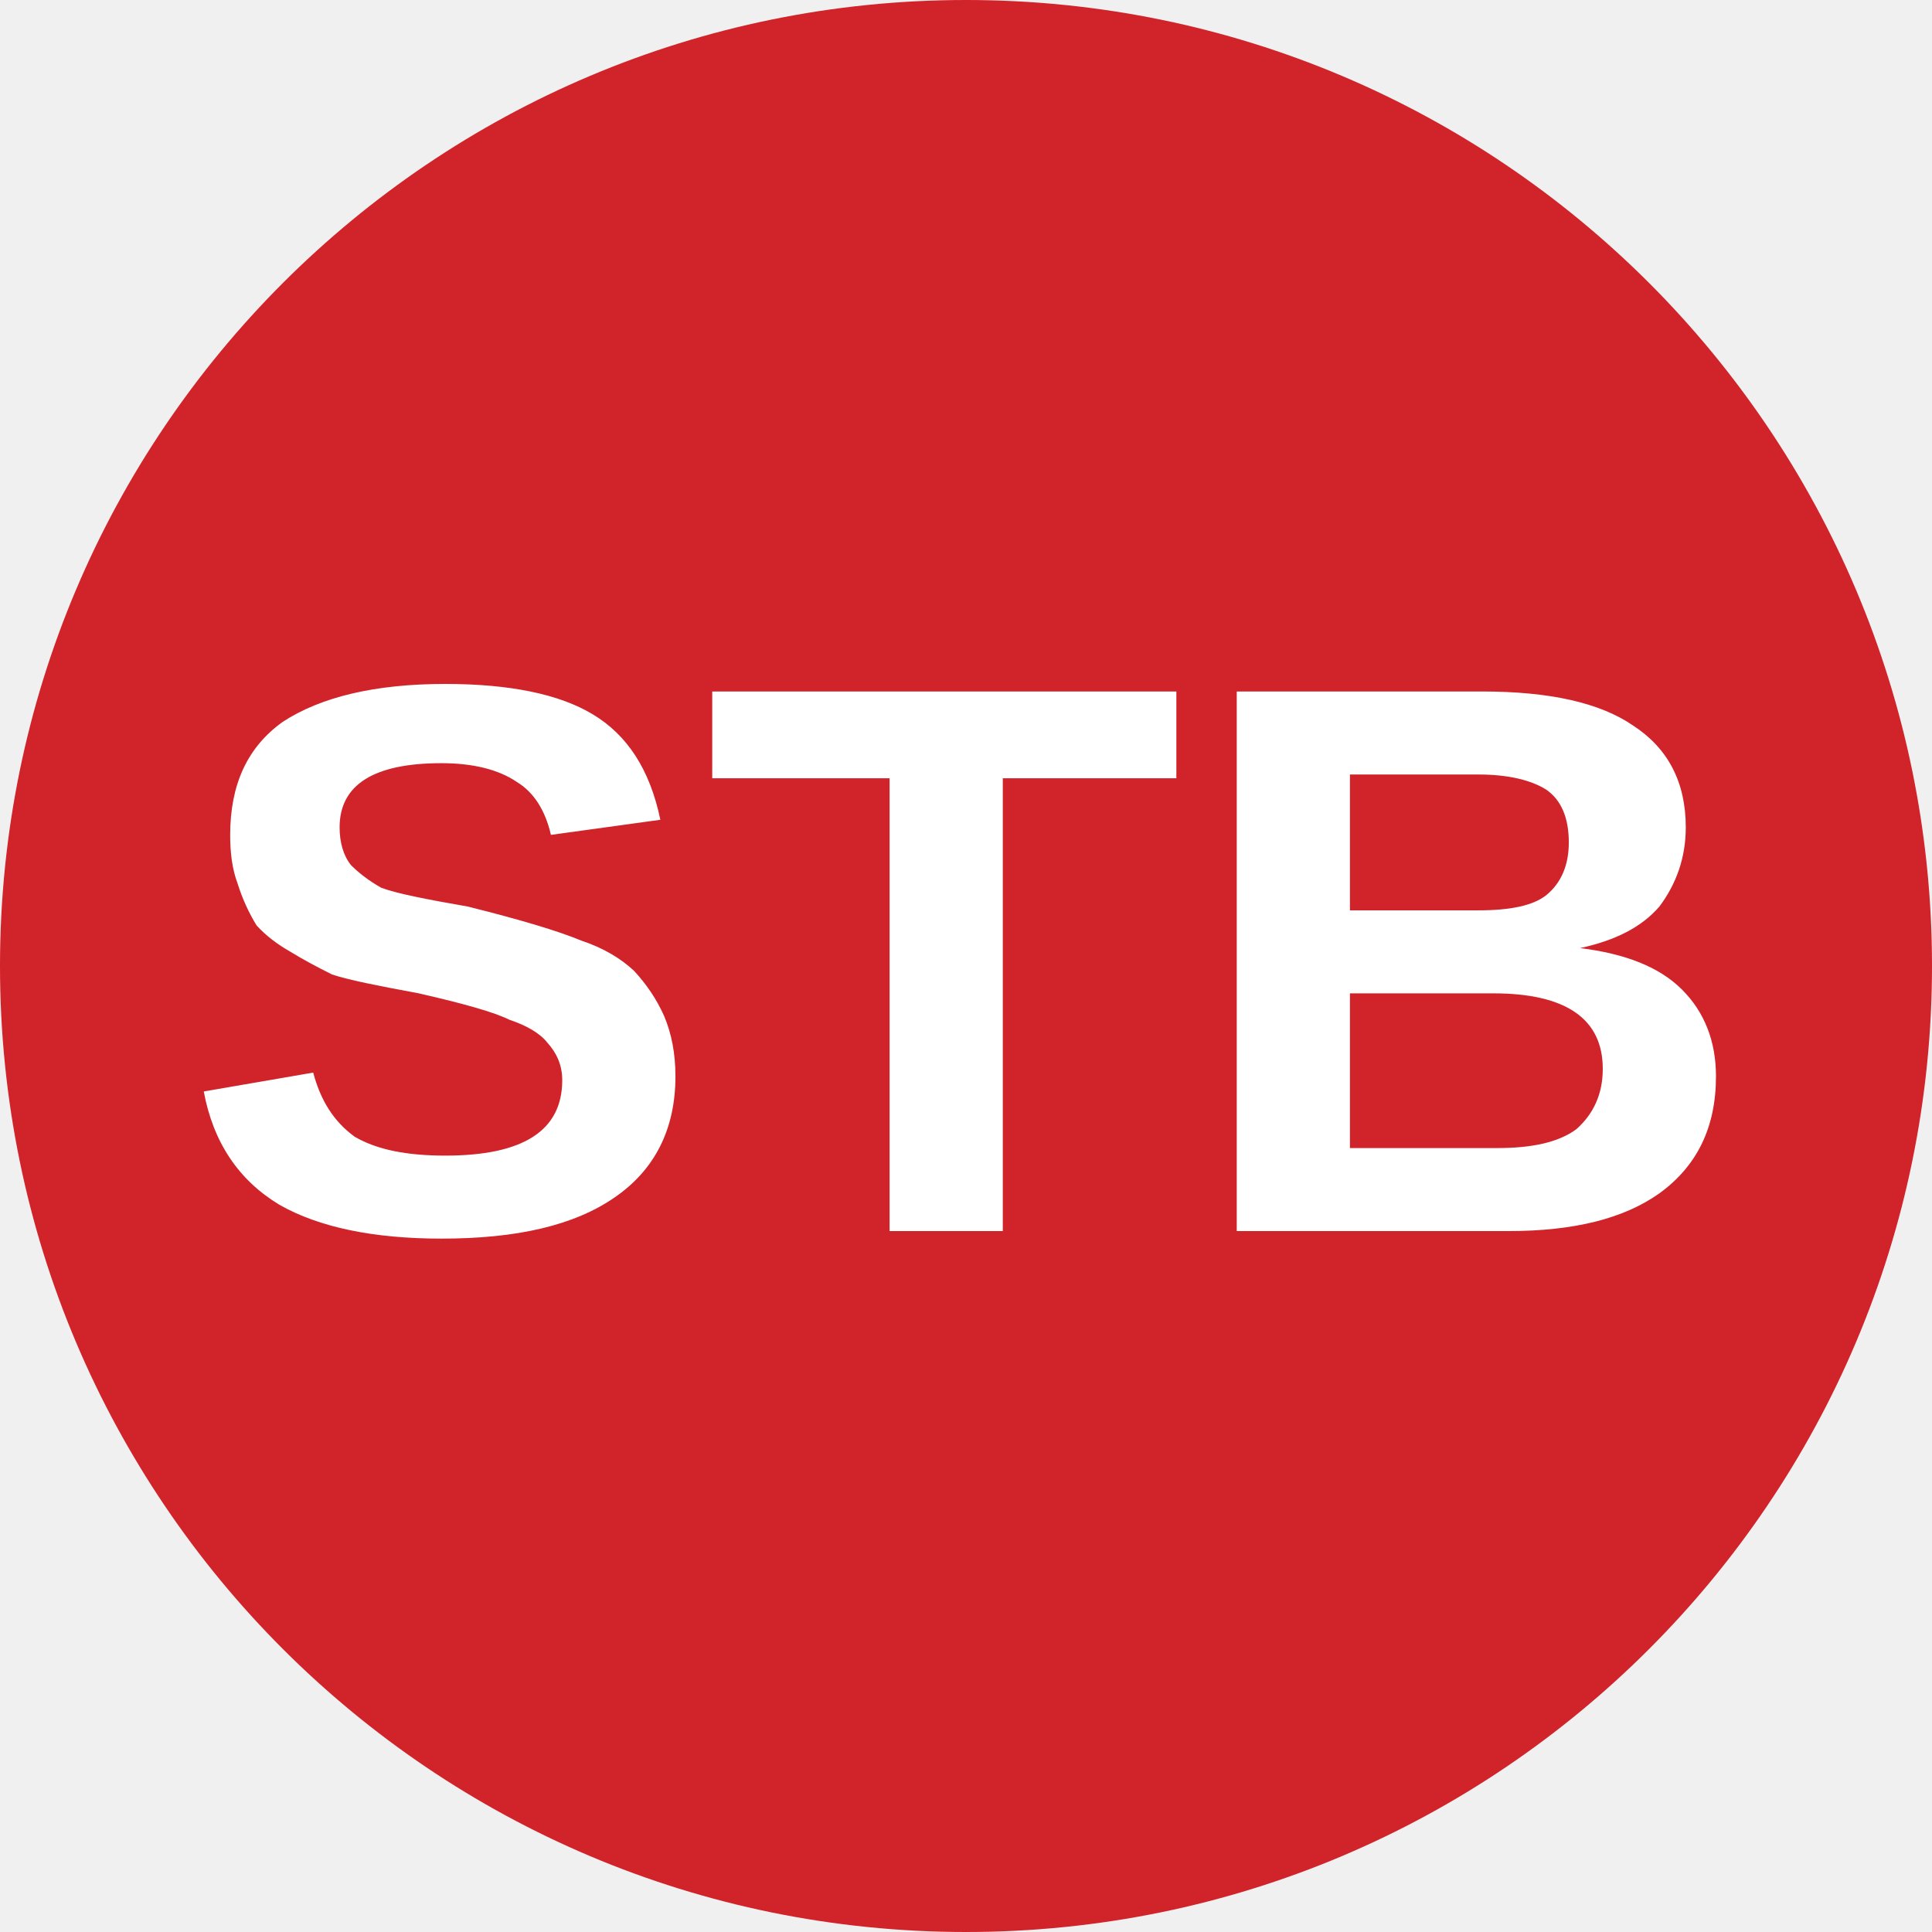
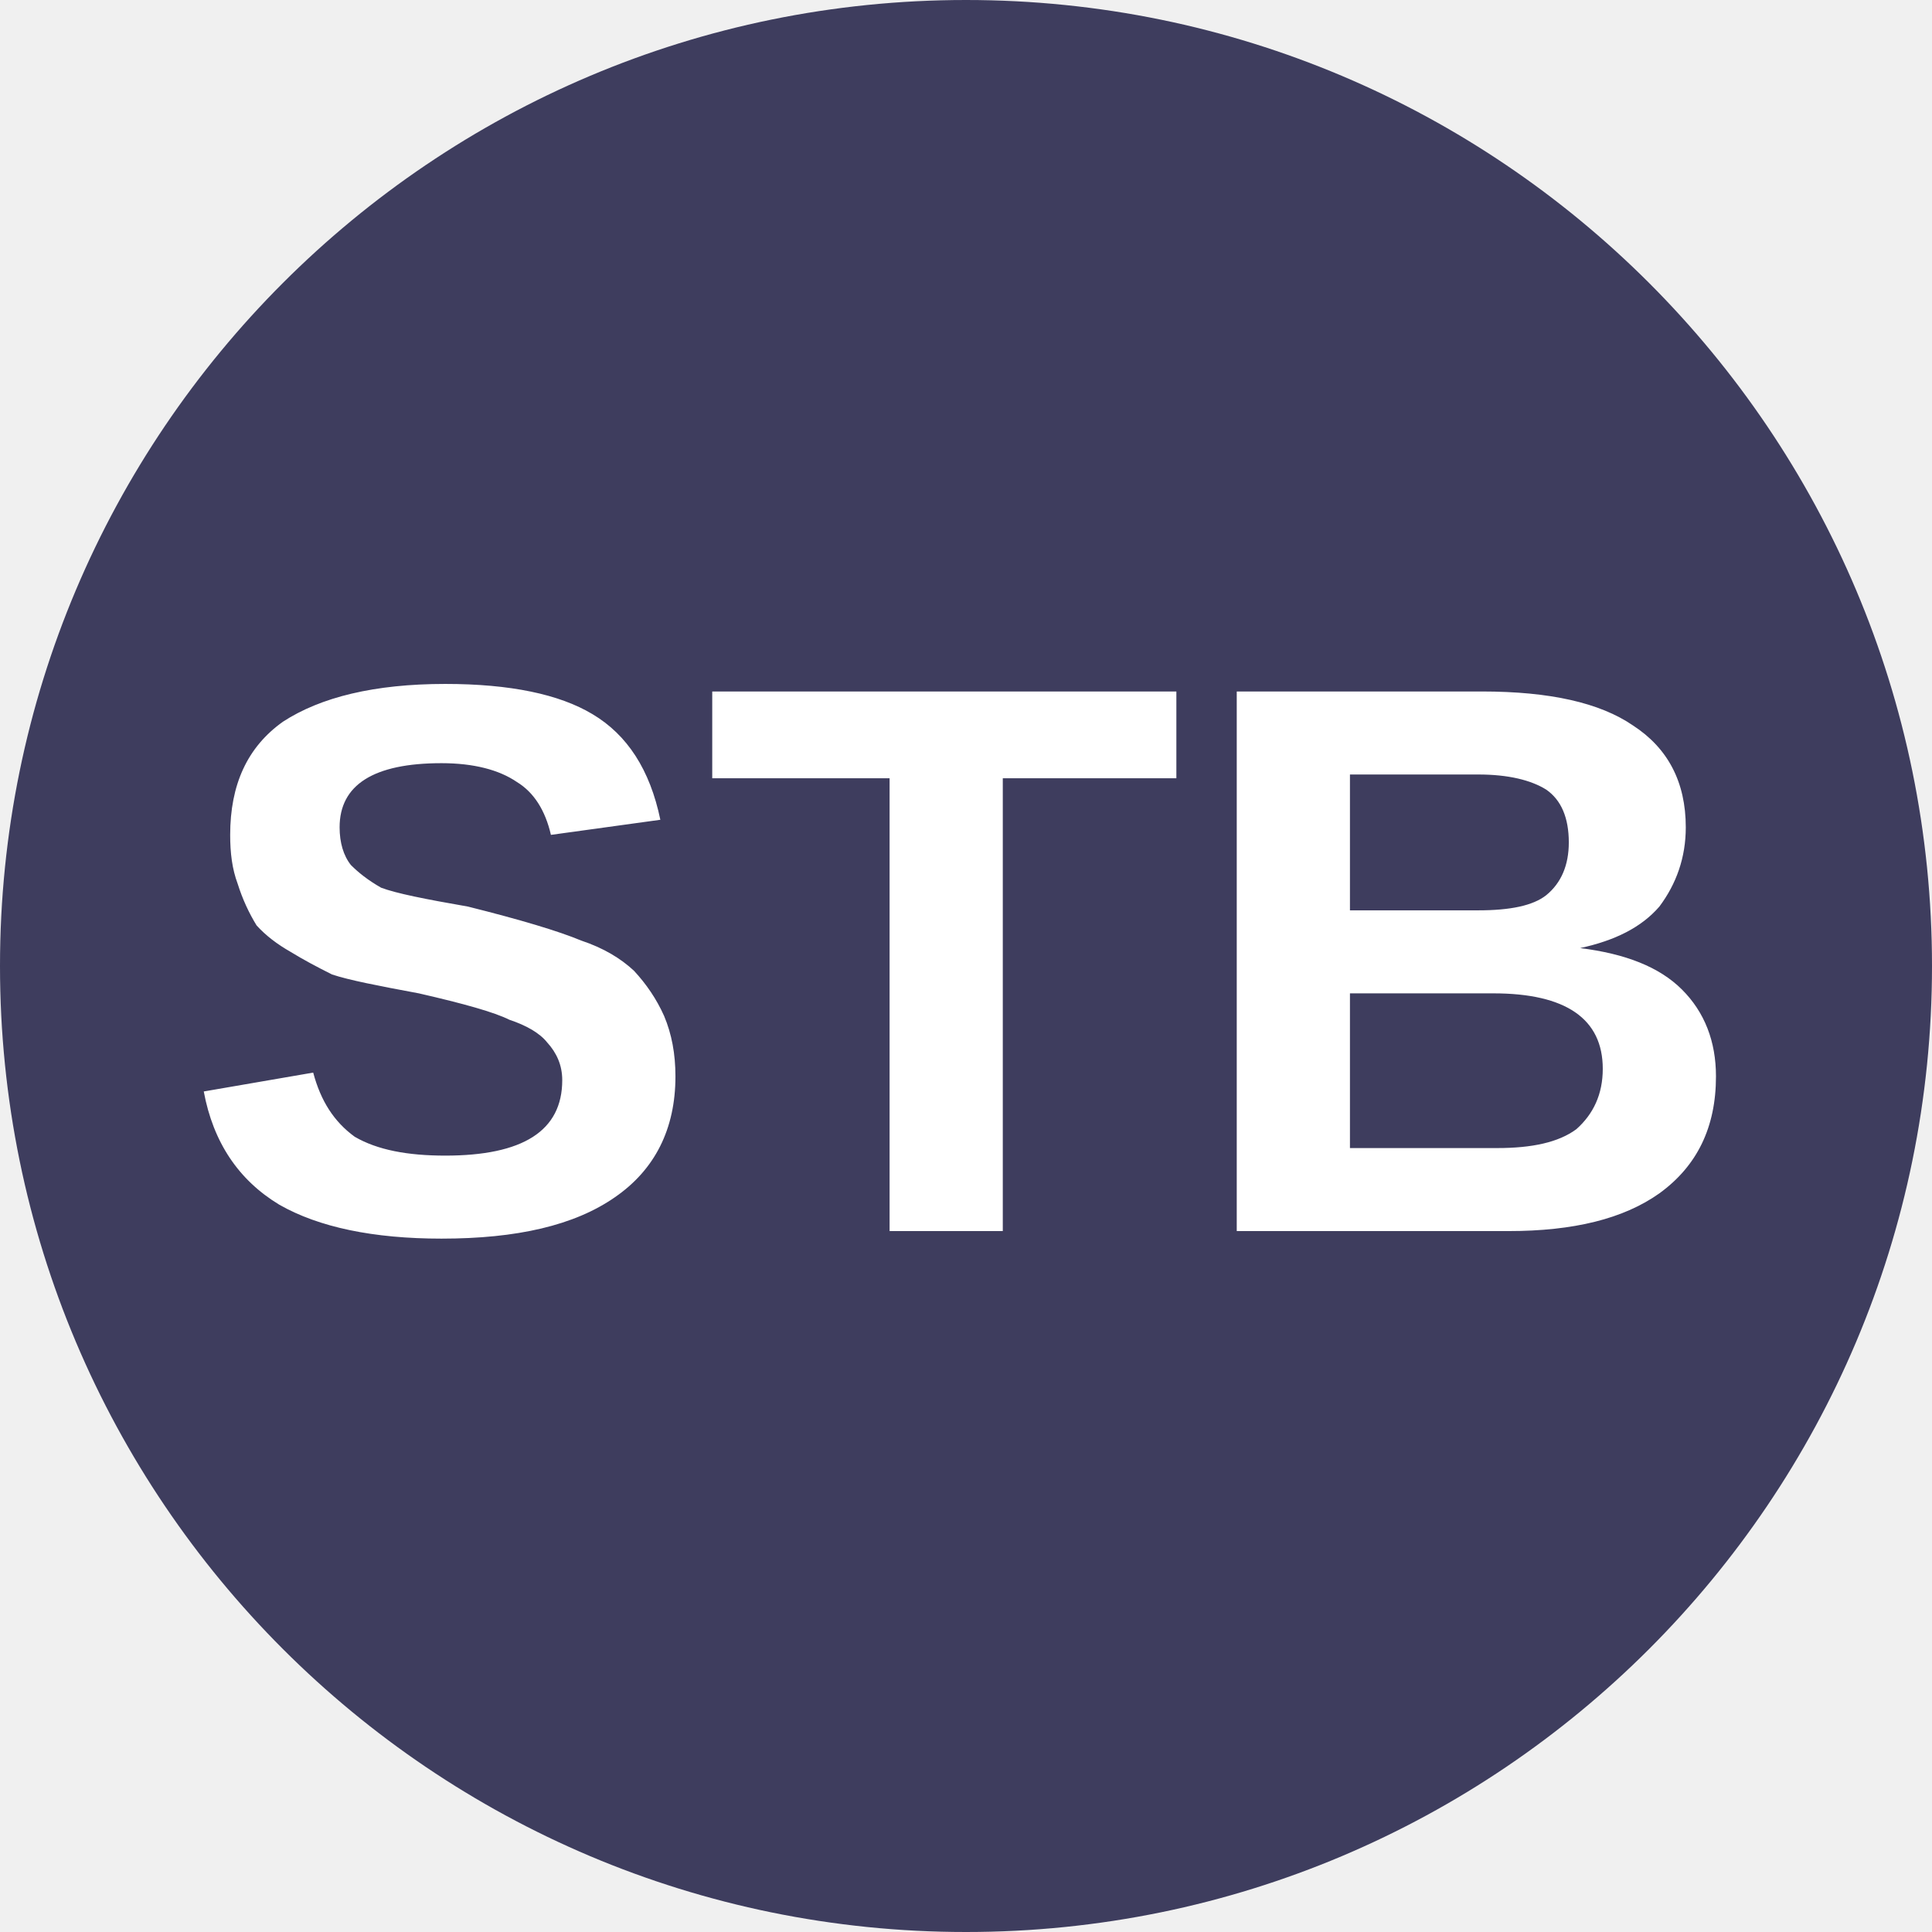
<svg xmlns="http://www.w3.org/2000/svg" viewBox="0 0 8 8">
-   <circle cx="4" cy="4" r="4" fill="#d1232a" />
+   <circle cx="4" cy="4" r="4" fill="#3e3d5e" />
  <text x="4" y="5.1" text-anchor="middle" font-weight="700" font-size="3.25" textLength="7.2" lengthAdjust="spacingAndGlyphs" font-family="Arial" fill="#fff">STB</text>
</svg>
